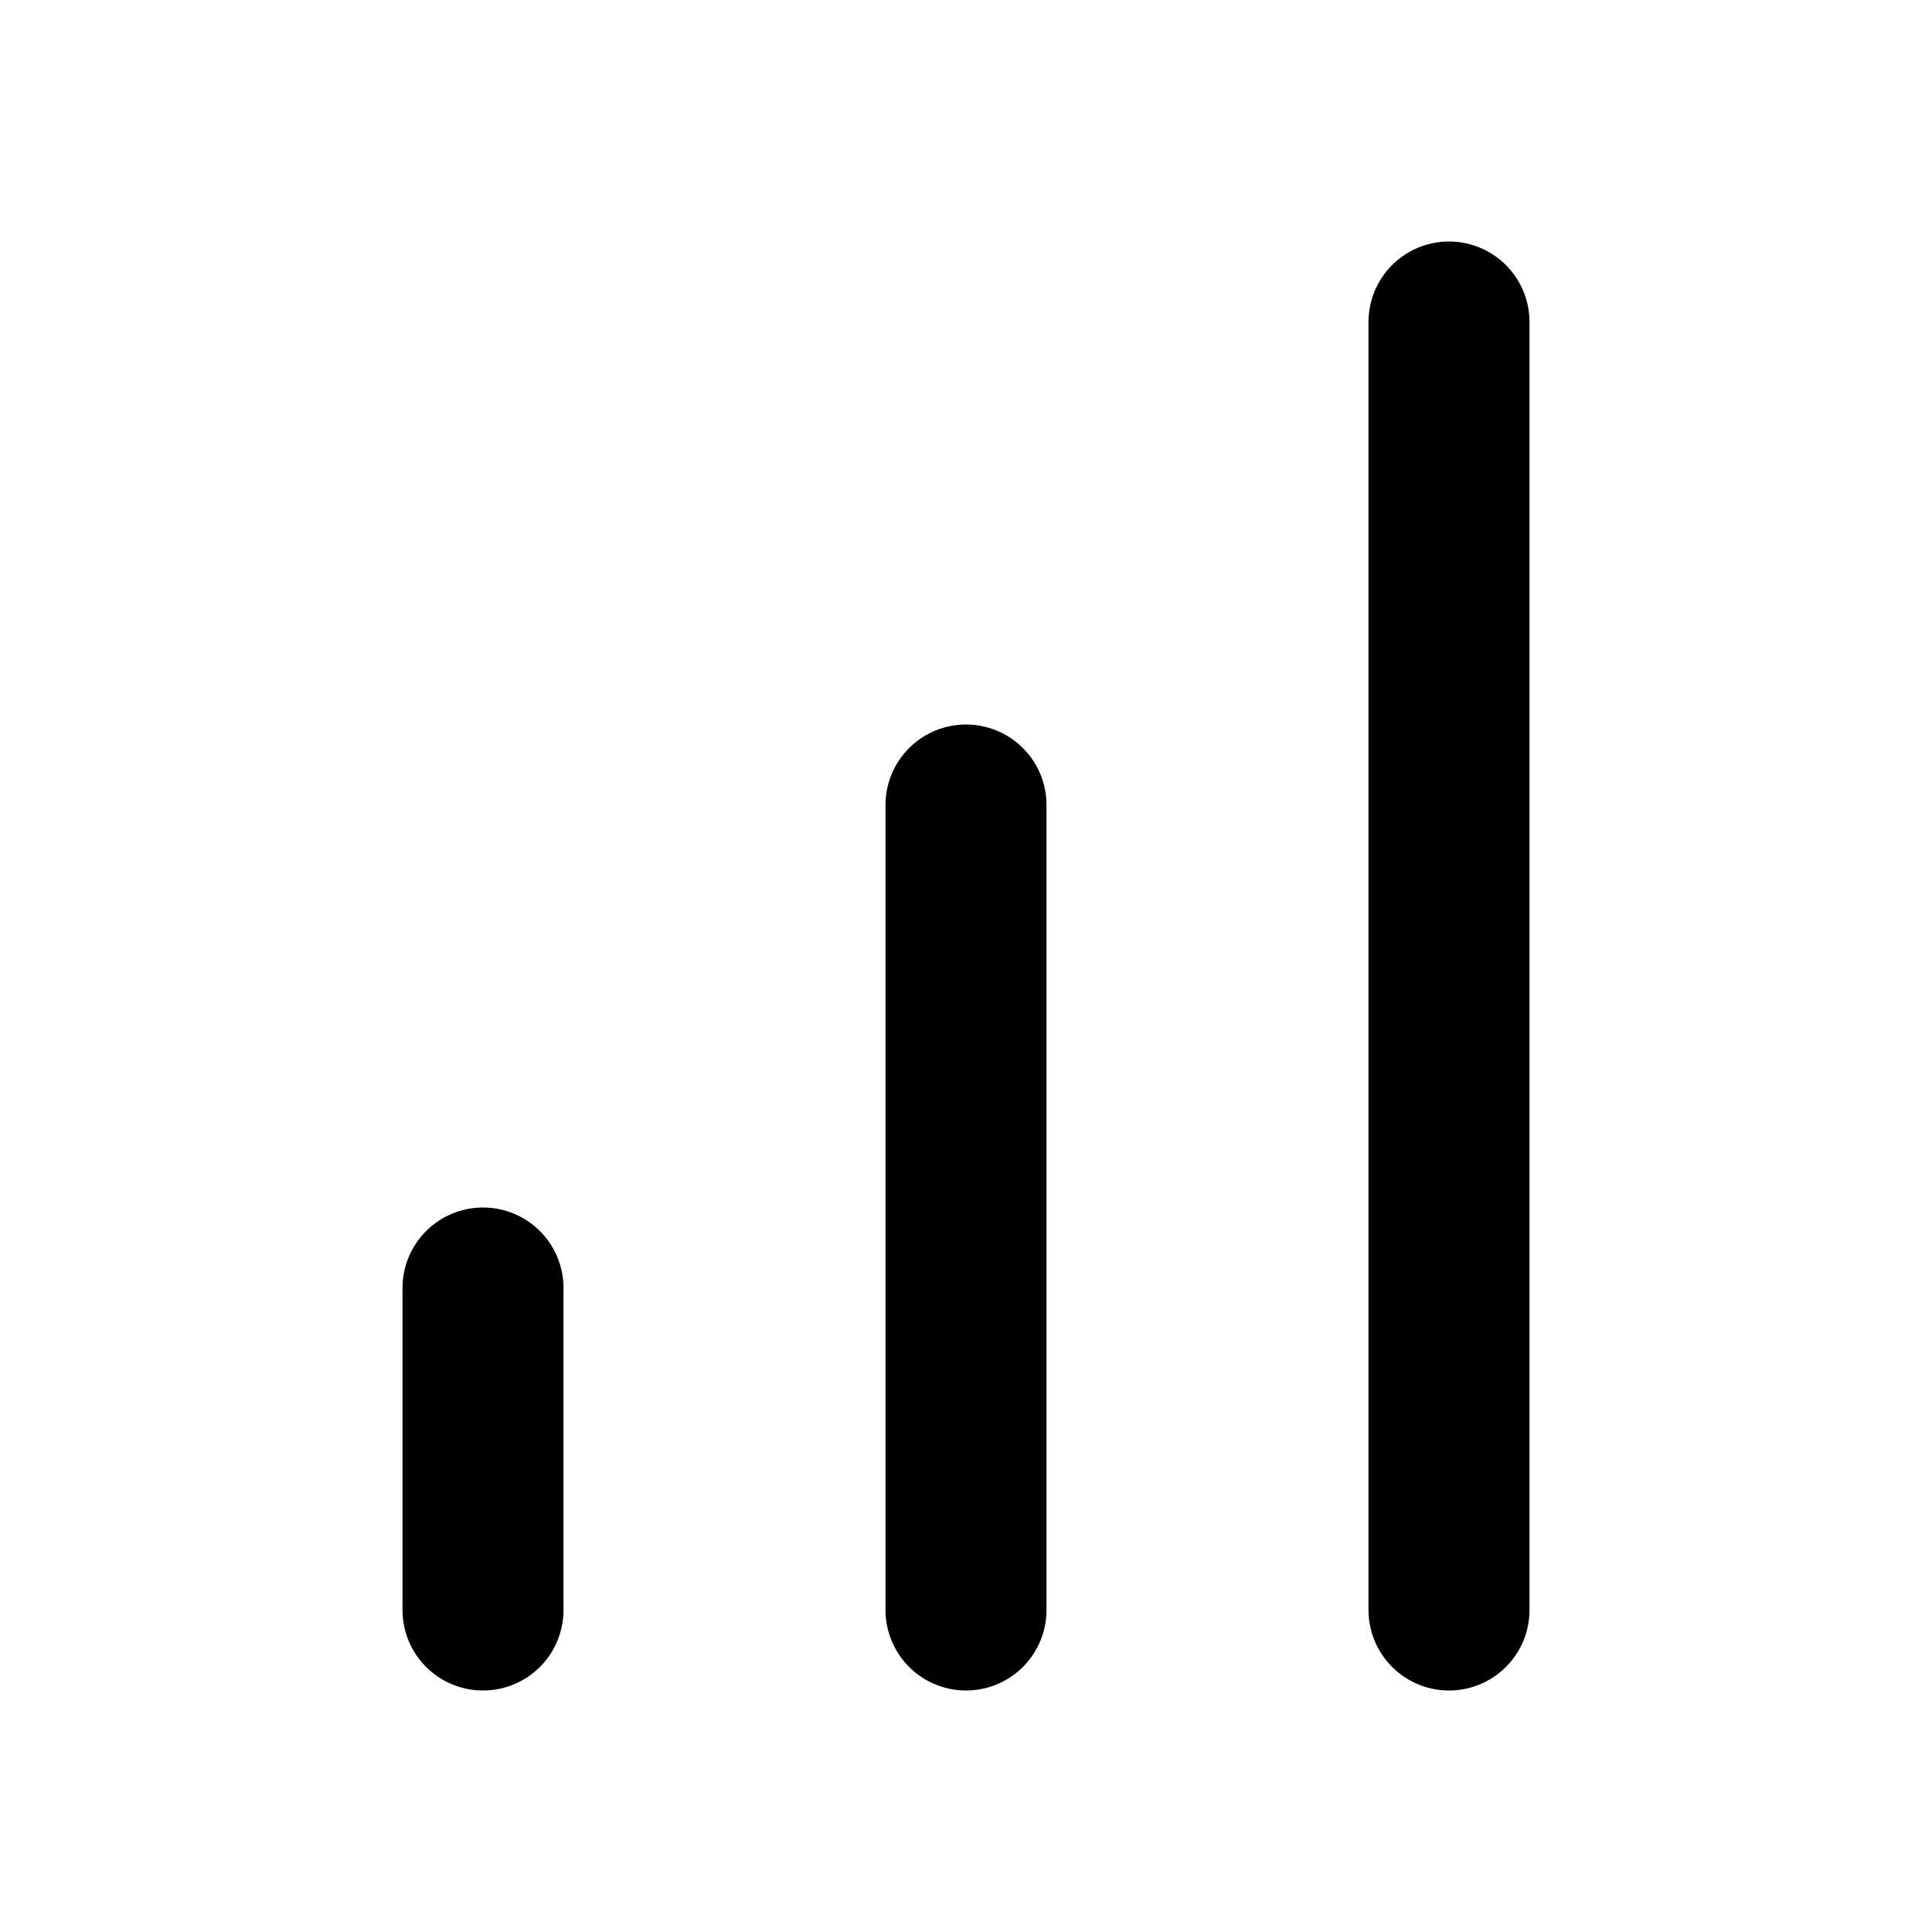
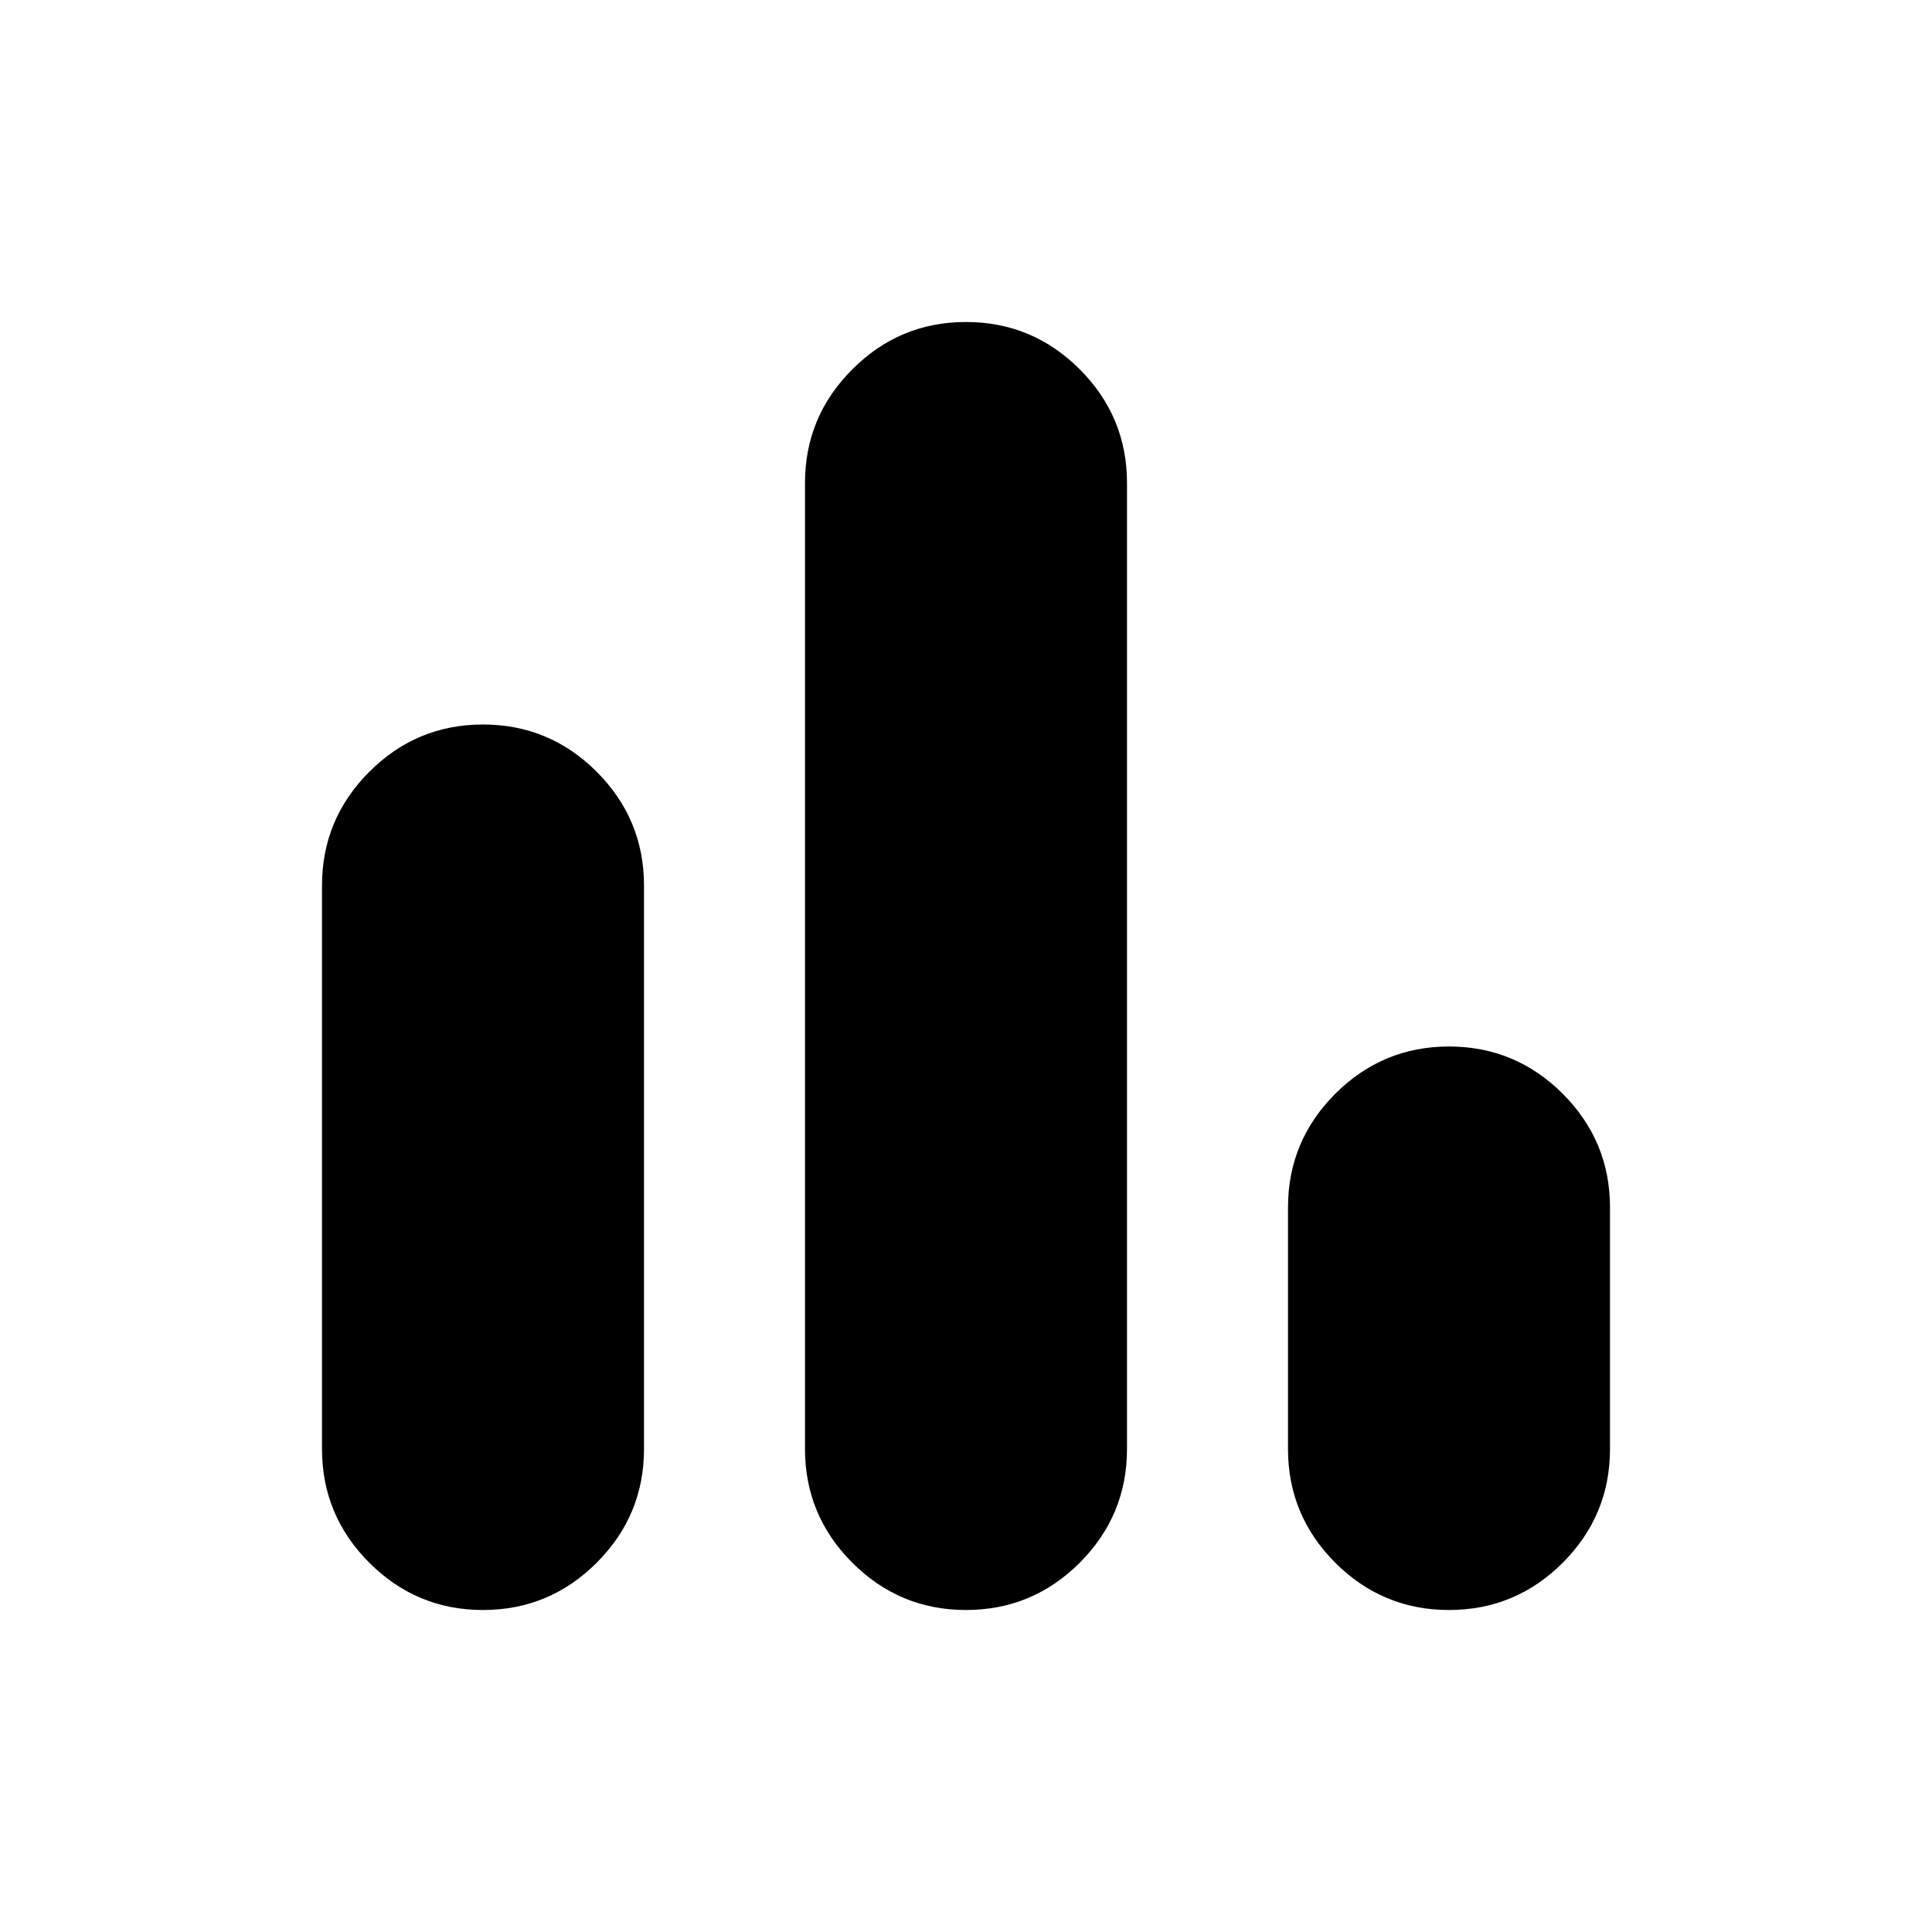
- <svg xmlns="http://www.w3.org/2000/svg" width="24" height="24" viewBox="0 0 24 24" fill="none" stroke="currentColor" stroke-width="2" stroke-linecap="round" stroke-linejoin="round" class="feather feather-bar-chart">
-   <line x1="12" y1="20" x2="12" y2="10" />
-   <line x1="18" y1="20" x2="18" y2="4" />
-   <line x1="6" y1="20" x2="6" y2="16" />
+ <svg xmlns="http://www.w3.org/2000/svg" width="24" height="24" viewBox="0 0 24 24" fill="currentColor">
+   <g clip-path="url(#clip0_1113_6966)">
+     <path d="M6 20C5.45 20 4.979 19.804 4.588 19.413C4.196 19.021 4 18.55 4 18V11C4 10.45 4.196 9.979 4.588 9.587C4.979 9.196 5.45 9 6 9C6.55 9 7.021 9.196 7.412 9.587C7.804 9.979 8 10.45 8 11V18C8 18.55 7.804 19.021 7.412 19.413C7.021 19.804 6.55 20 6 20ZM12 20C11.45 20 10.979 19.804 10.588 19.413C10.196 19.021 10 18.55 10 18V6C10 5.45 10.196 4.979 10.588 4.588C10.979 4.196 11.45 4 12 4C12.55 4 13.021 4.196 13.413 4.588C13.804 4.979 14 5.45 14 6V18C14 18.55 13.804 19.021 13.413 19.413C13.021 19.804 12.55 20 12 20ZM18 20C17.45 20 16.979 19.804 16.587 19.413C16.196 19.021 16 18.55 16 18V15C16 14.45 16.196 13.979 16.587 13.587C16.979 13.196 17.45 13 18 13C18.55 13 19.021 13.196 19.413 13.587C19.804 13.979 20 14.45 20 15V18C20 18.55 19.804 19.021 19.413 19.413C19.021 19.804 18.55 20 18 20Z" />
+   </g>
+   <defs>
+     <clipPath id="clip0_1113_6966">
+       <rect width="24" height="24" />
+     </clipPath>
+   </defs>
</svg>
